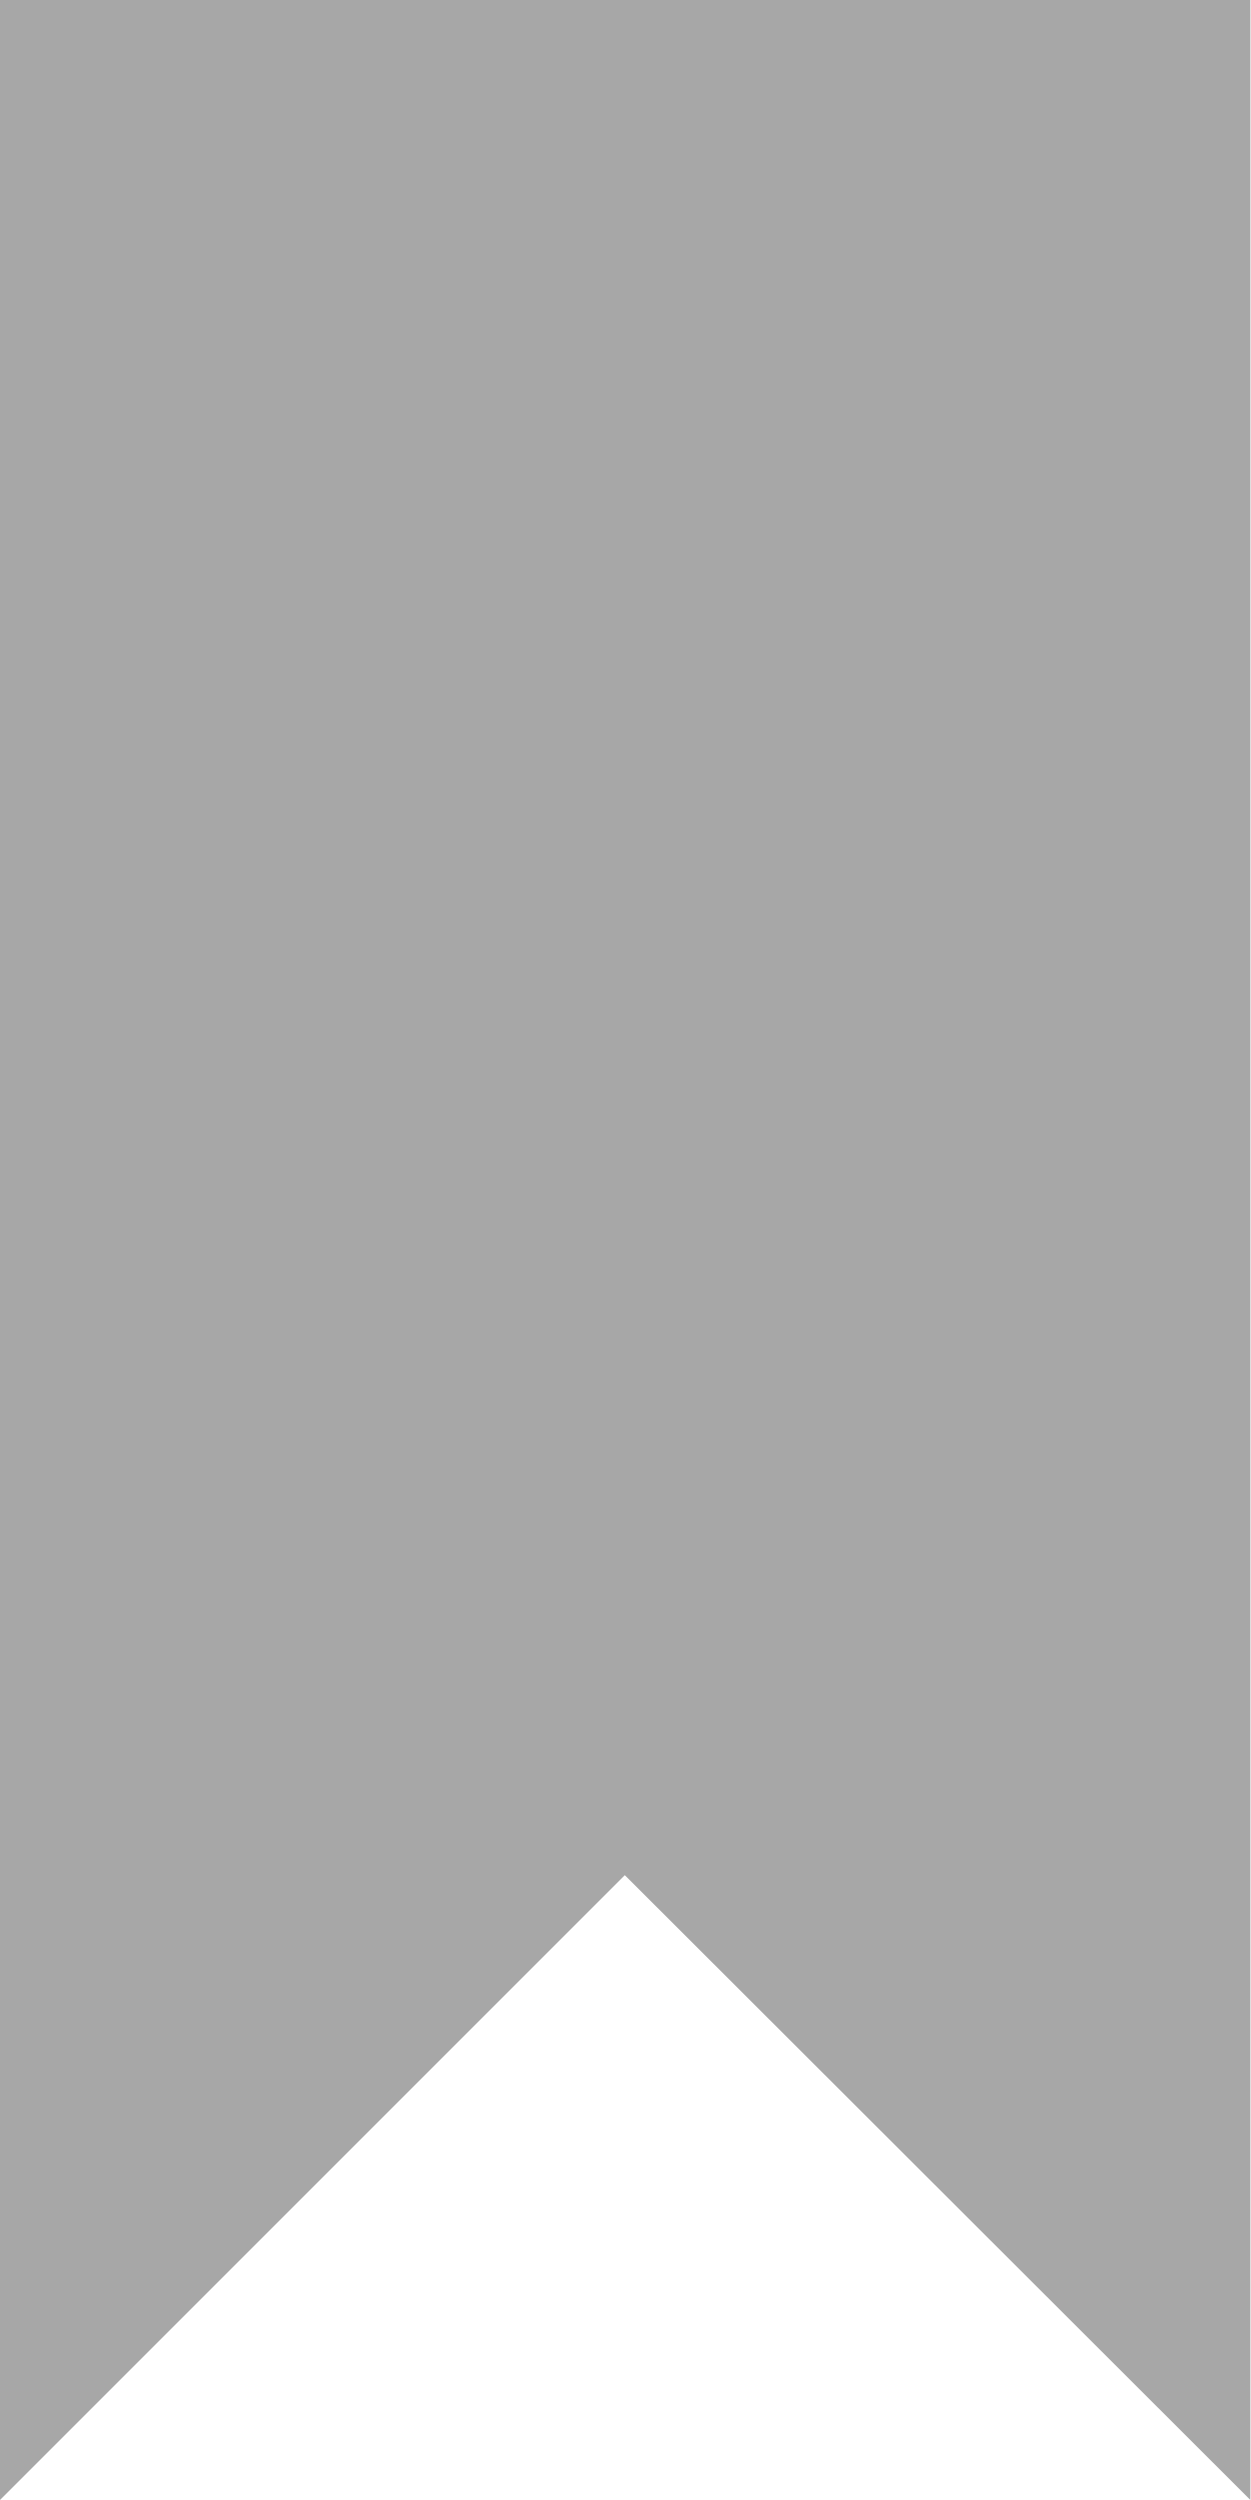
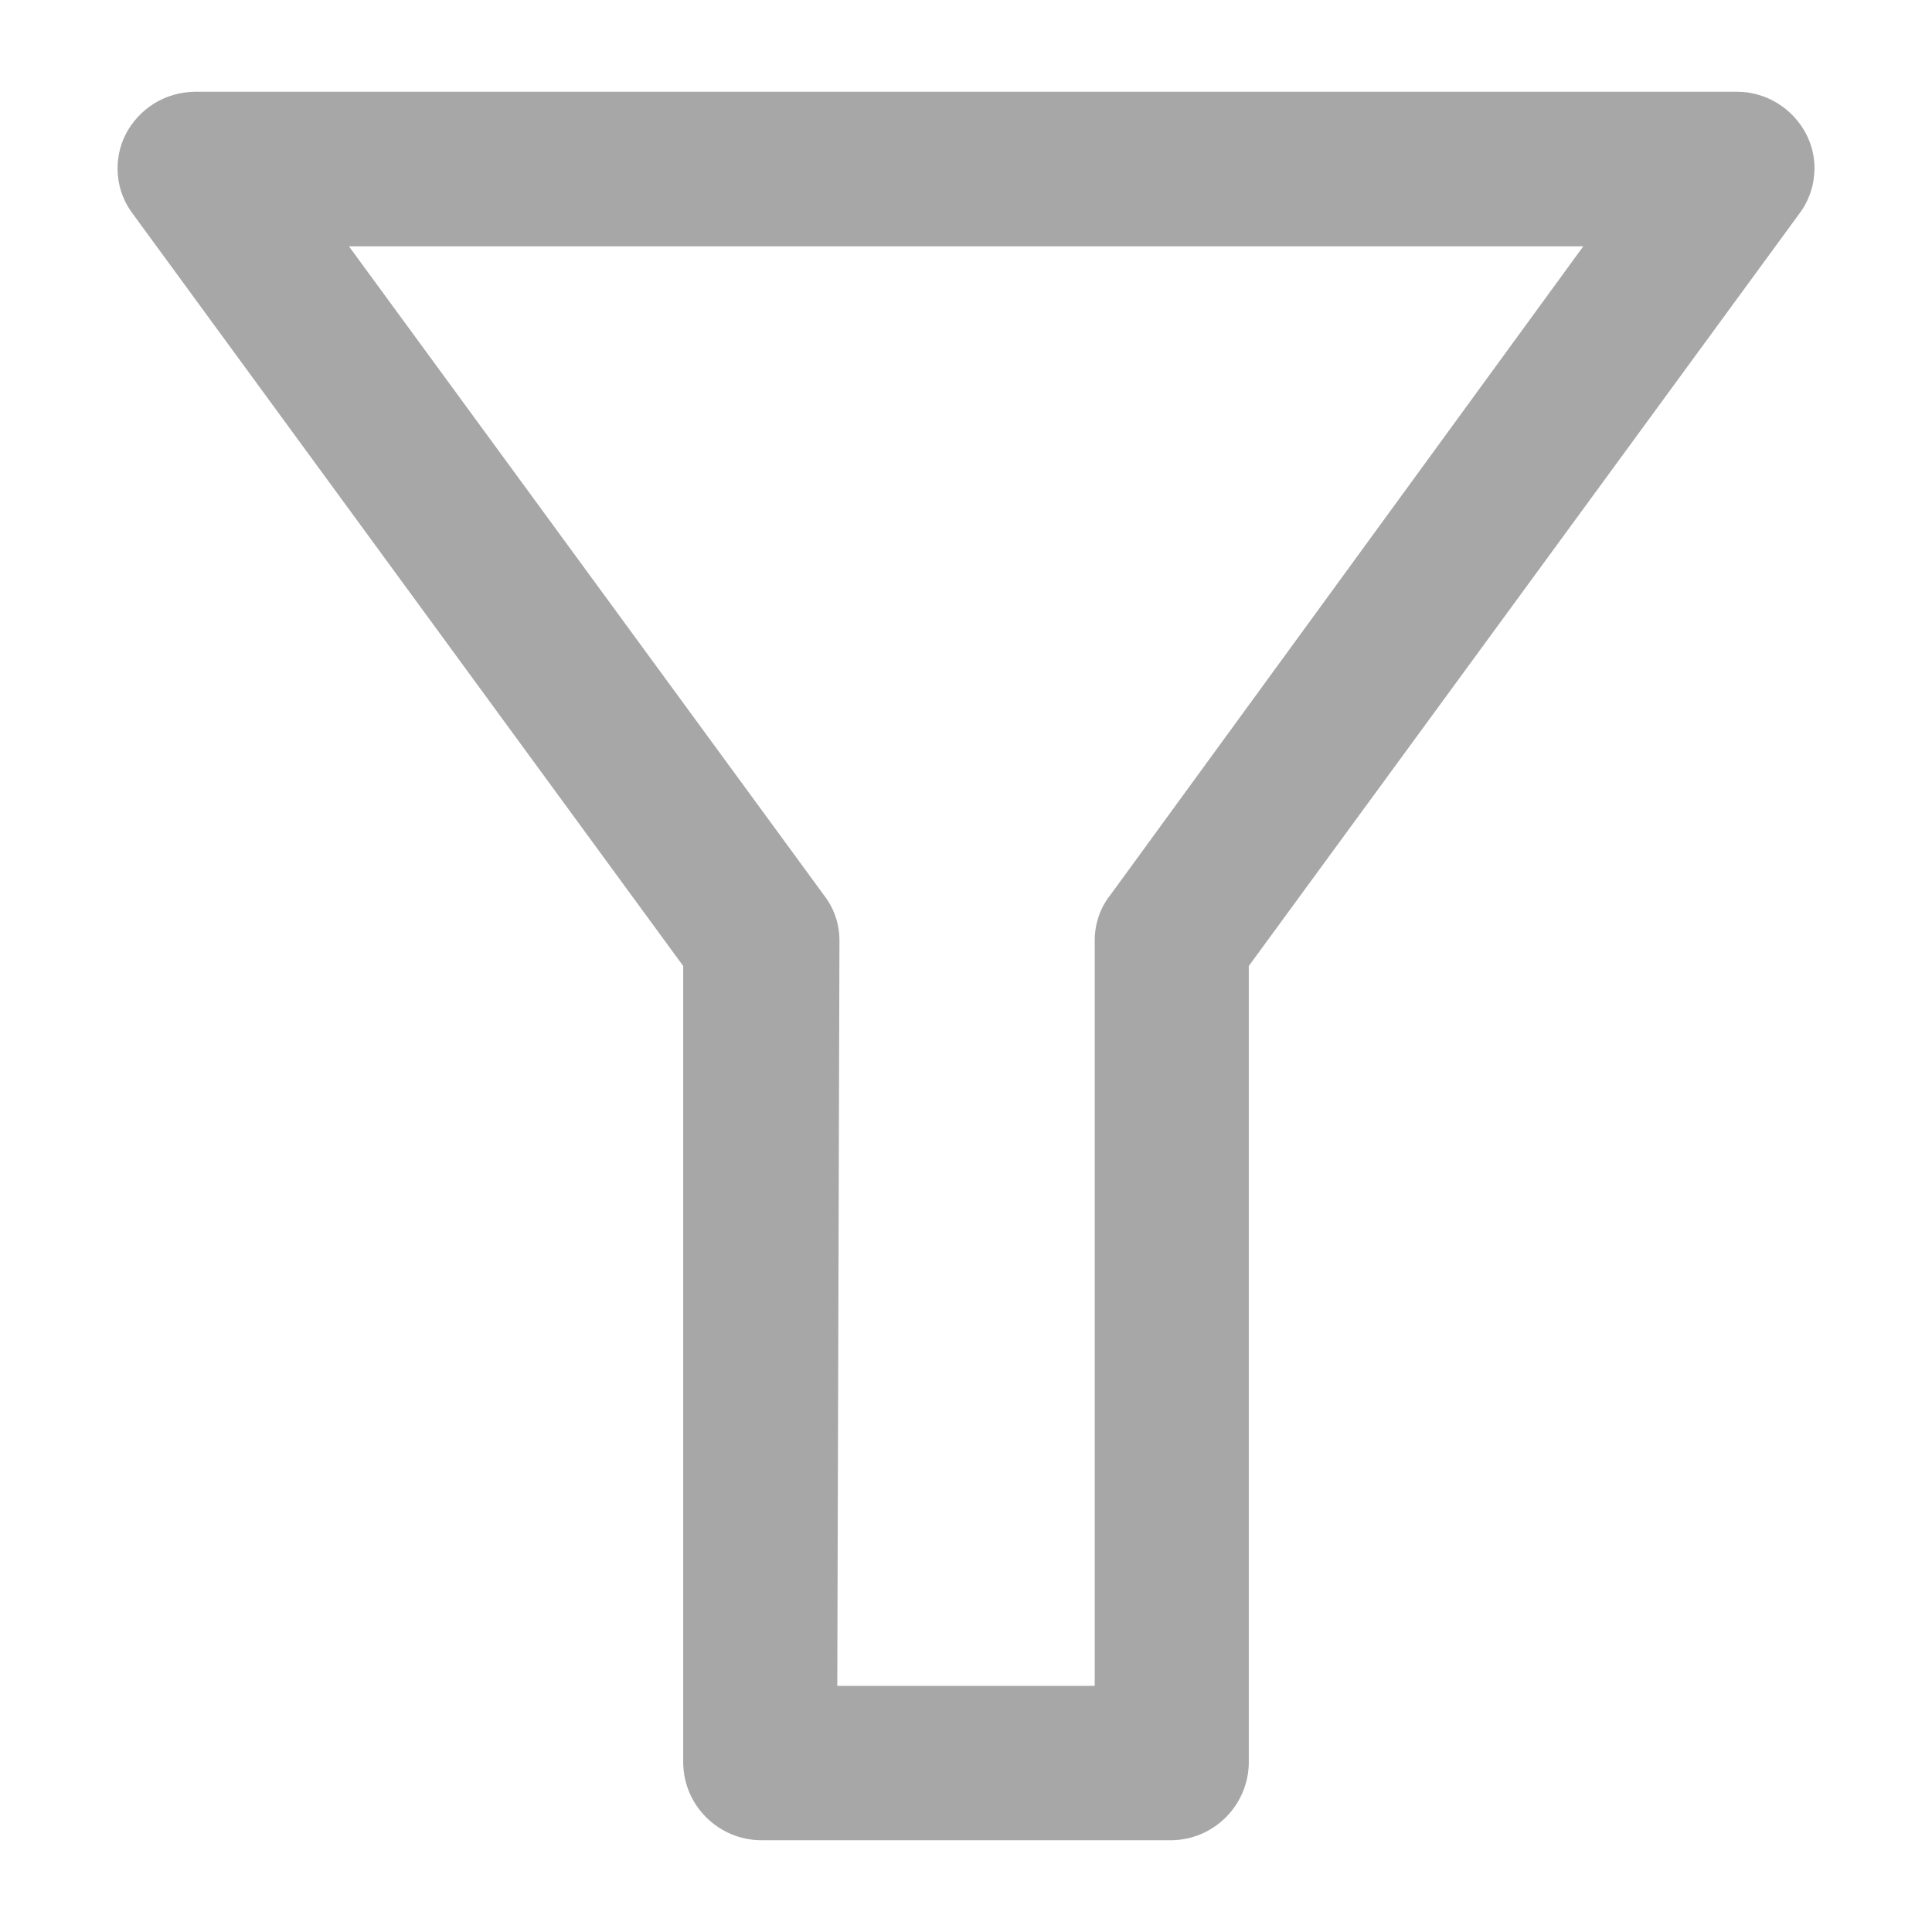
- <svg xmlns="http://www.w3.org/2000/svg" id="Layer_2" viewBox="0 0 16.65 33.29">
+ <svg xmlns="http://www.w3.org/2000/svg" version="1.1" viewBox="0 0 800 800">
  <defs>
-     <style>.cls-1{fill:#a7a7a7;fill-rule:evenodd;}</style>
+     <style>
+       .cls-1 {
+         fill: #a7a7a7;
+       }
+     </style>
  </defs>
-   <g id="Layer_1-2">
-     <g id="Page-1">
-       <g id="Dribbble-Light-Preview">
-         <g id="icons">
-           <polygon id="bookmark_x5F_fill-_x5B__x23_1226_x5D_" class="cls-1" points="16.65 0 16.65 33.29 8.32 24.97 0 33.29 0 0 16.65 0" />
-         </g>
-       </g>
+   <g>
+     <g id="Layer_1">
+       <path class="cls-1" d="M485.2,762h-170.3c-8.4-.1-16.5-3.5-22.5-9.5-6-6-9.4-14-9.5-22.5v-330L55.1,88.7c-3.6-4.7-5.8-10.3-6.3-16.2-.5-5.9.6-11.8,3.3-17,2.7-5.2,6.8-9.6,11.8-12.7,5-3.1,10.8-4.7,16.7-4.8h638.8c5.9,0,11.7,1.7,16.7,4.8,5,3.1,9.1,7.5,11.8,12.7,2.7,5.2,3.9,11.2,3.3,17-.5,5.9-2.7,11.5-6.3,16.2l-227.8,311.3v330c-.1,8.4-3.5,16.5-9.5,22.5-6,6-14,9.4-22.5,9.5ZM346.8,698.1h106.5v-308.7c0-6.8,2.2-13.4,6.4-18.7l195.9-268.7H144.5l196.7,268.7c4.2,5.4,6.4,12,6.4,18.7l-.9,308.7Z" />
    </g>
  </g>
</svg>
